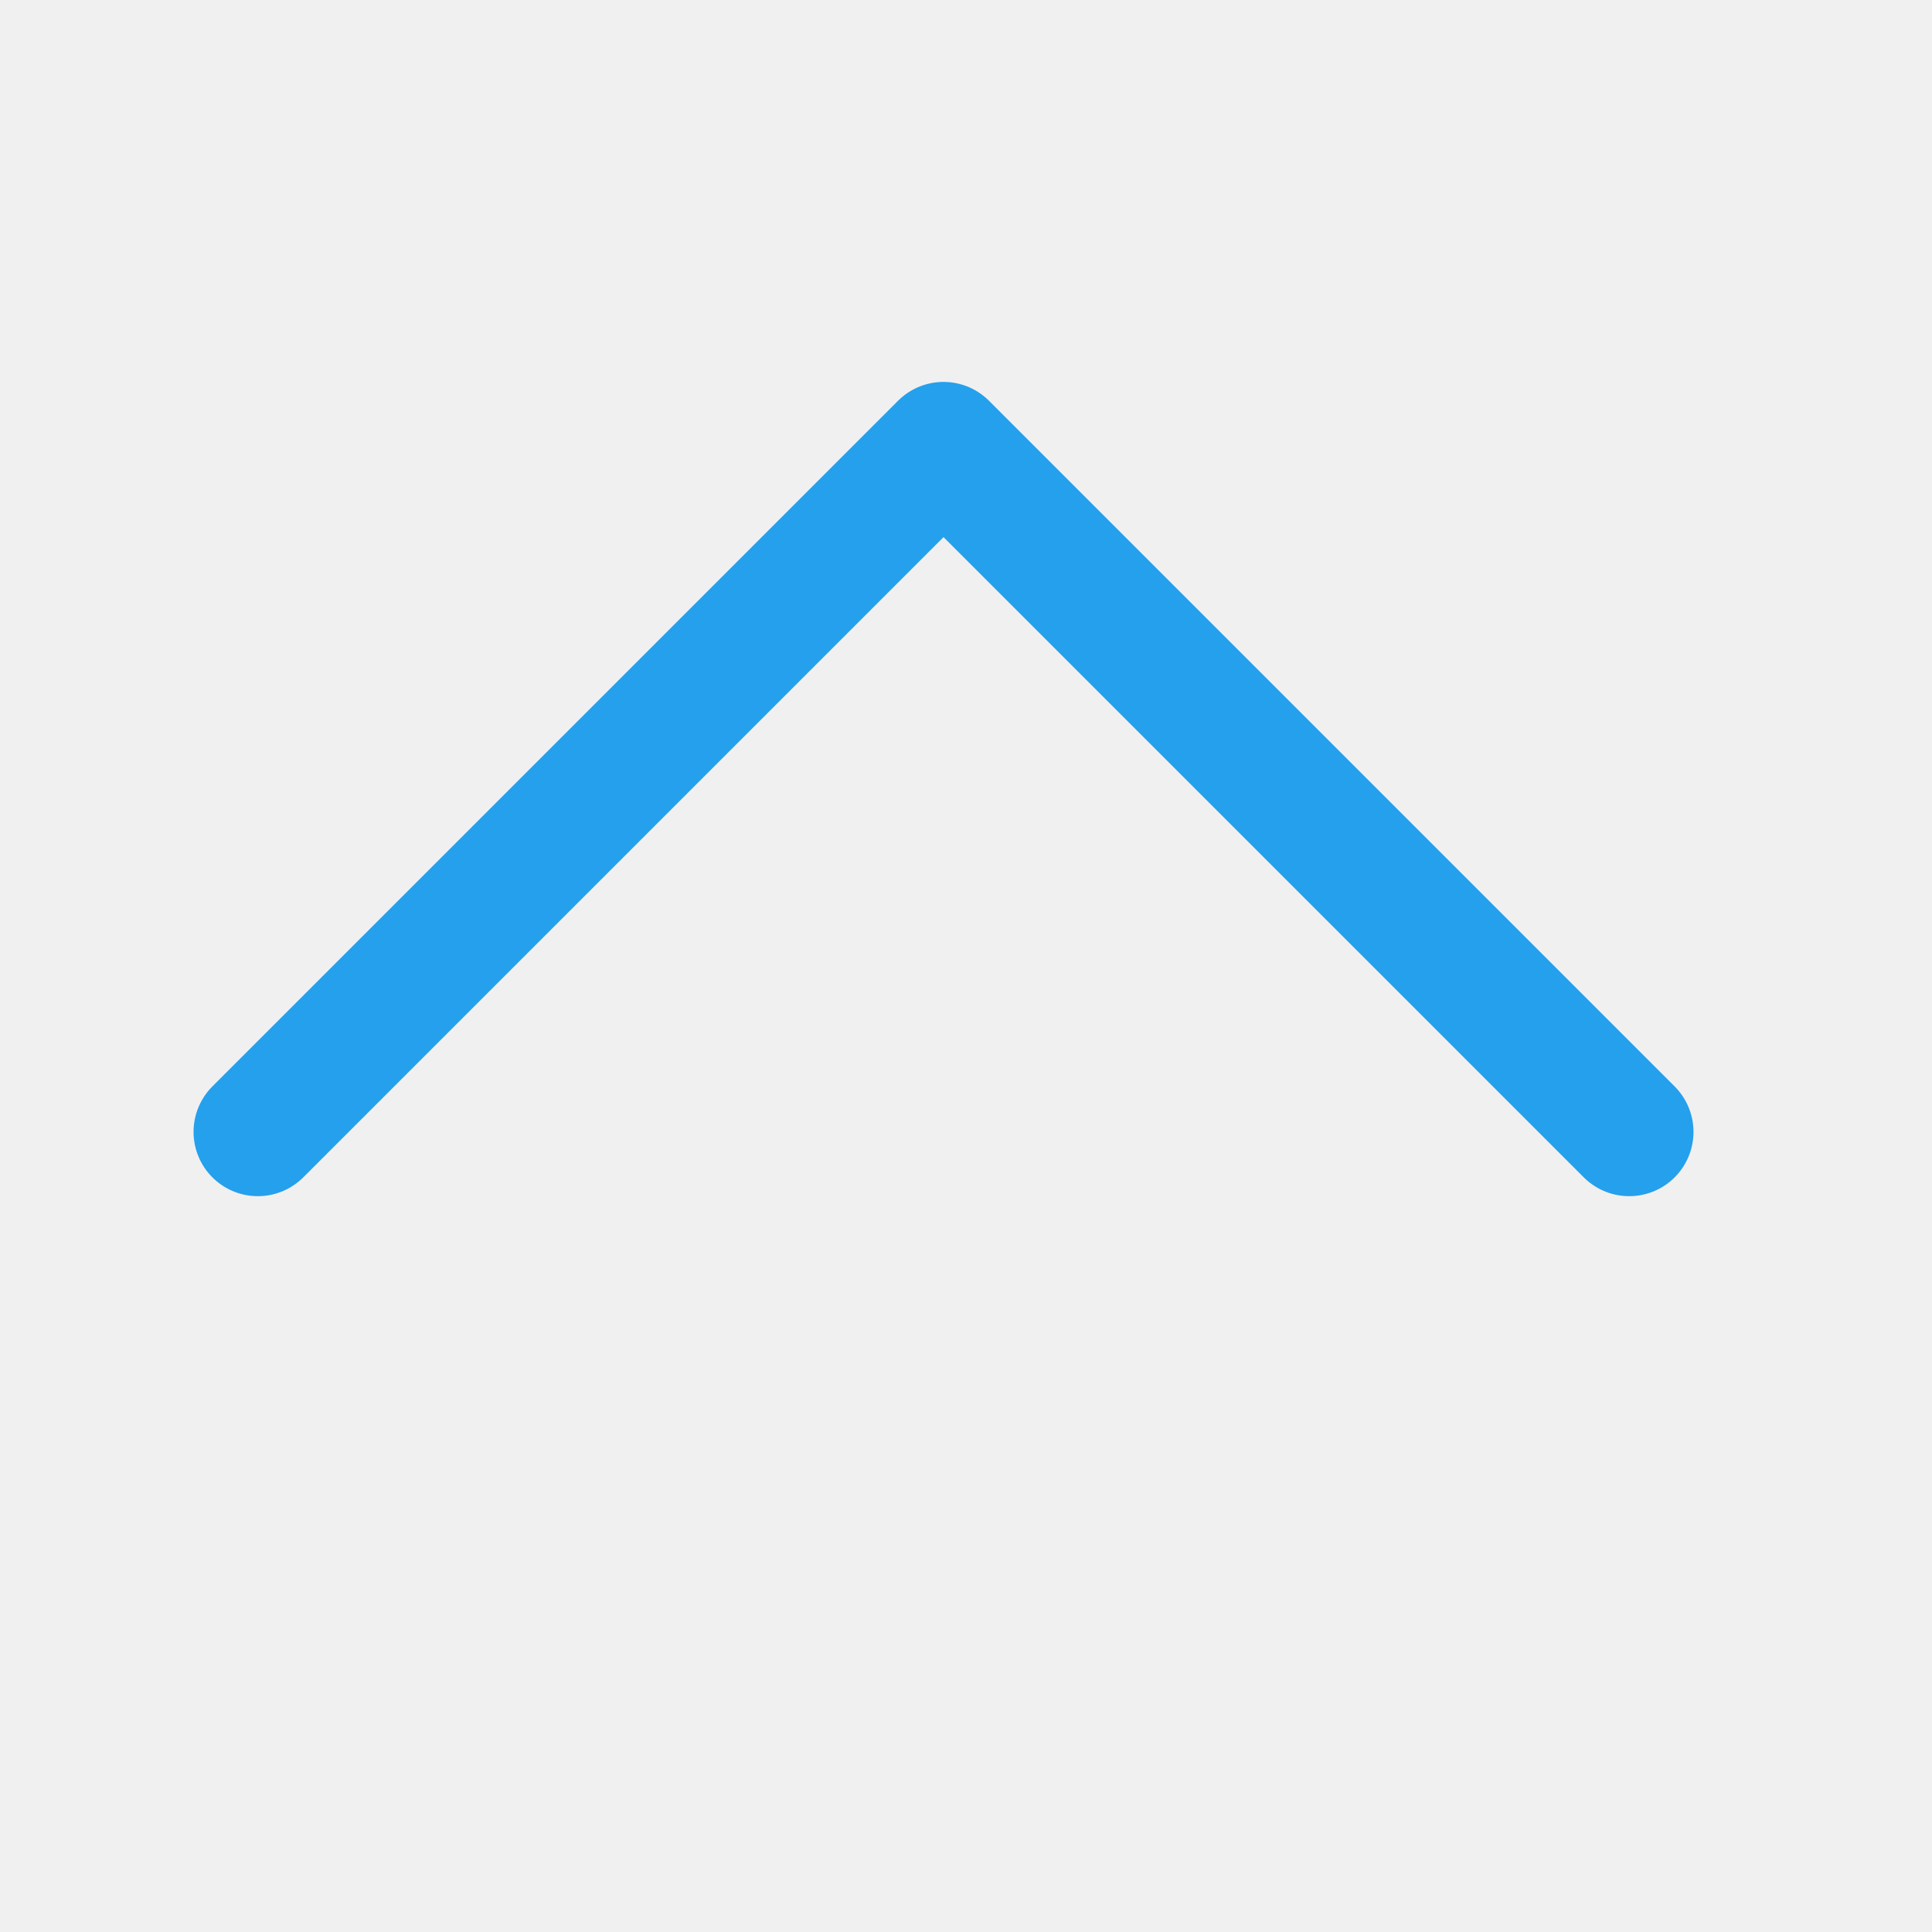
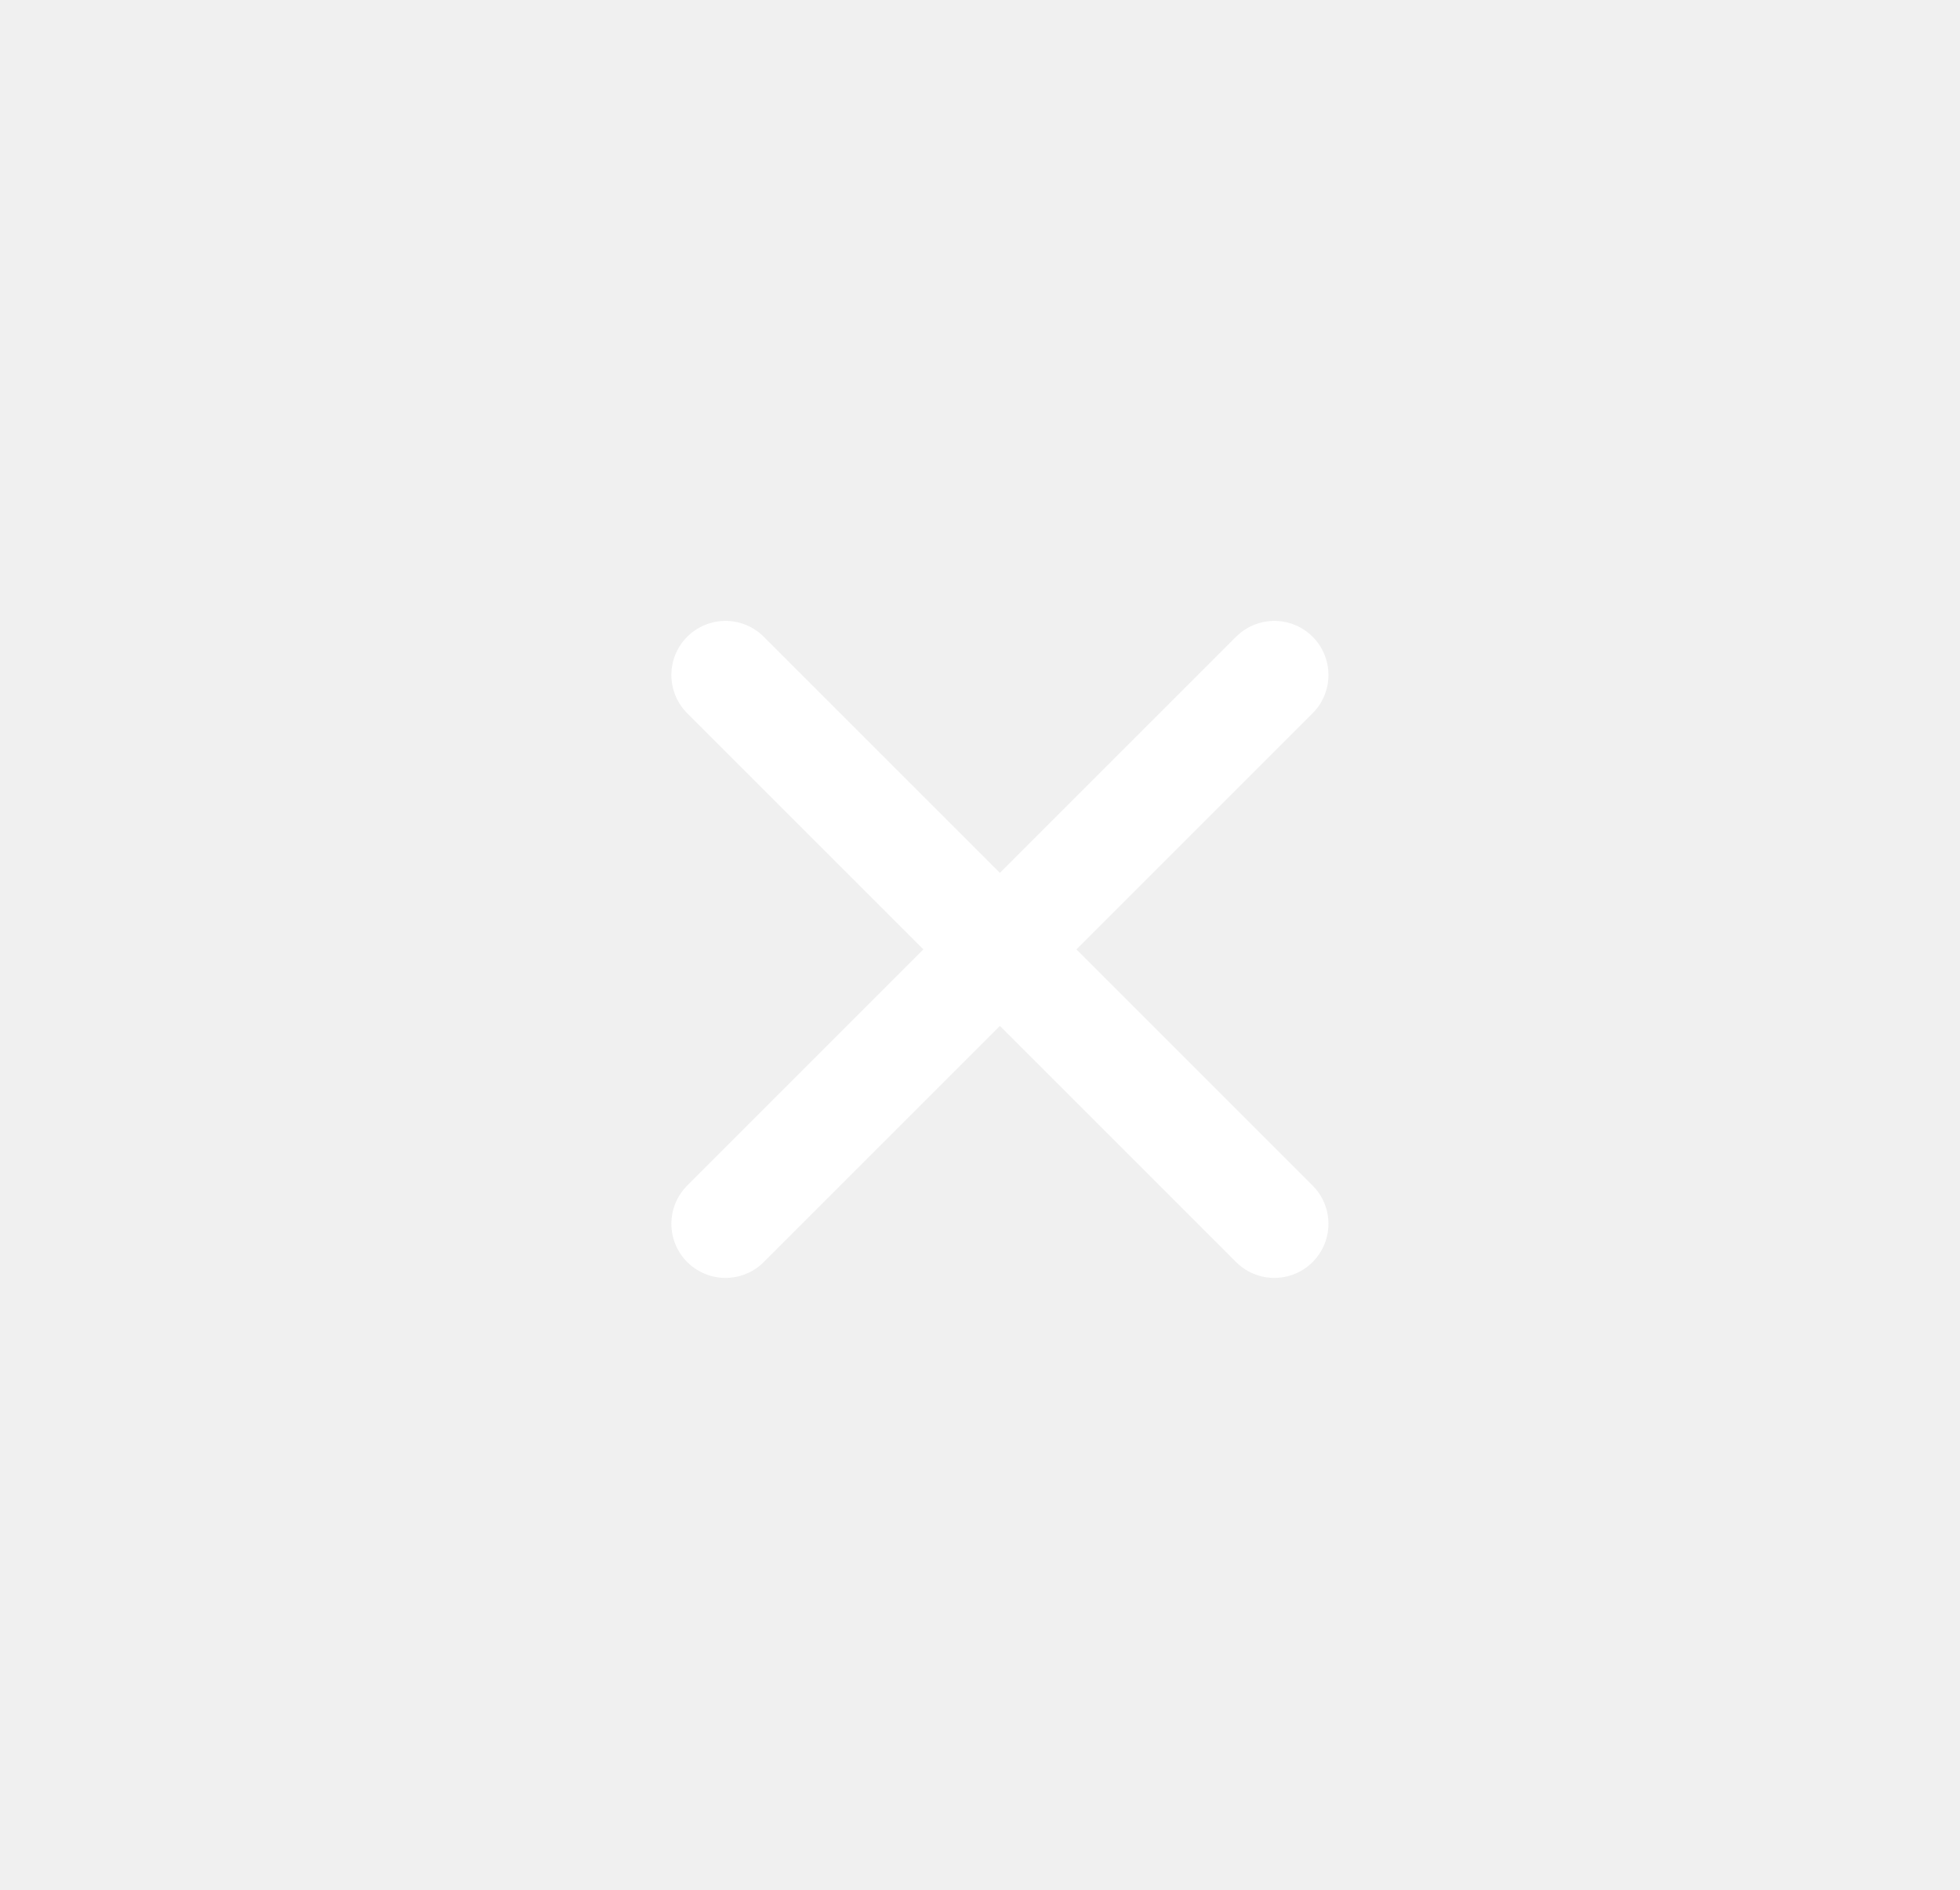
- <svg xmlns="http://www.w3.org/2000/svg" width="22" height="22" viewBox="0 0 22 22" fill="none">
+ <svg xmlns="http://www.w3.org/2000/svg" width="28" height="27" viewBox="0 0 28 27" fill="none">
  <g id="plus">
-     <path id="Vector 1" d="M2.936 12.889L10.744 5.081L18.552 12.889" stroke="#24A0ED" stroke-width="1.464" stroke-linecap="round" stroke-linejoin="round" />
+     <path id="Vector" d="M18.205 9.644L10.364 17.485" stroke="white" stroke-width="1.546" stroke-linecap="round" stroke-linejoin="round" />
+     <path id="Vector_2" d="M10.364 9.644L18.205 17.485" stroke="white" stroke-width="1.546" stroke-linecap="round" stroke-linejoin="round" />
  </g>
</svg>
